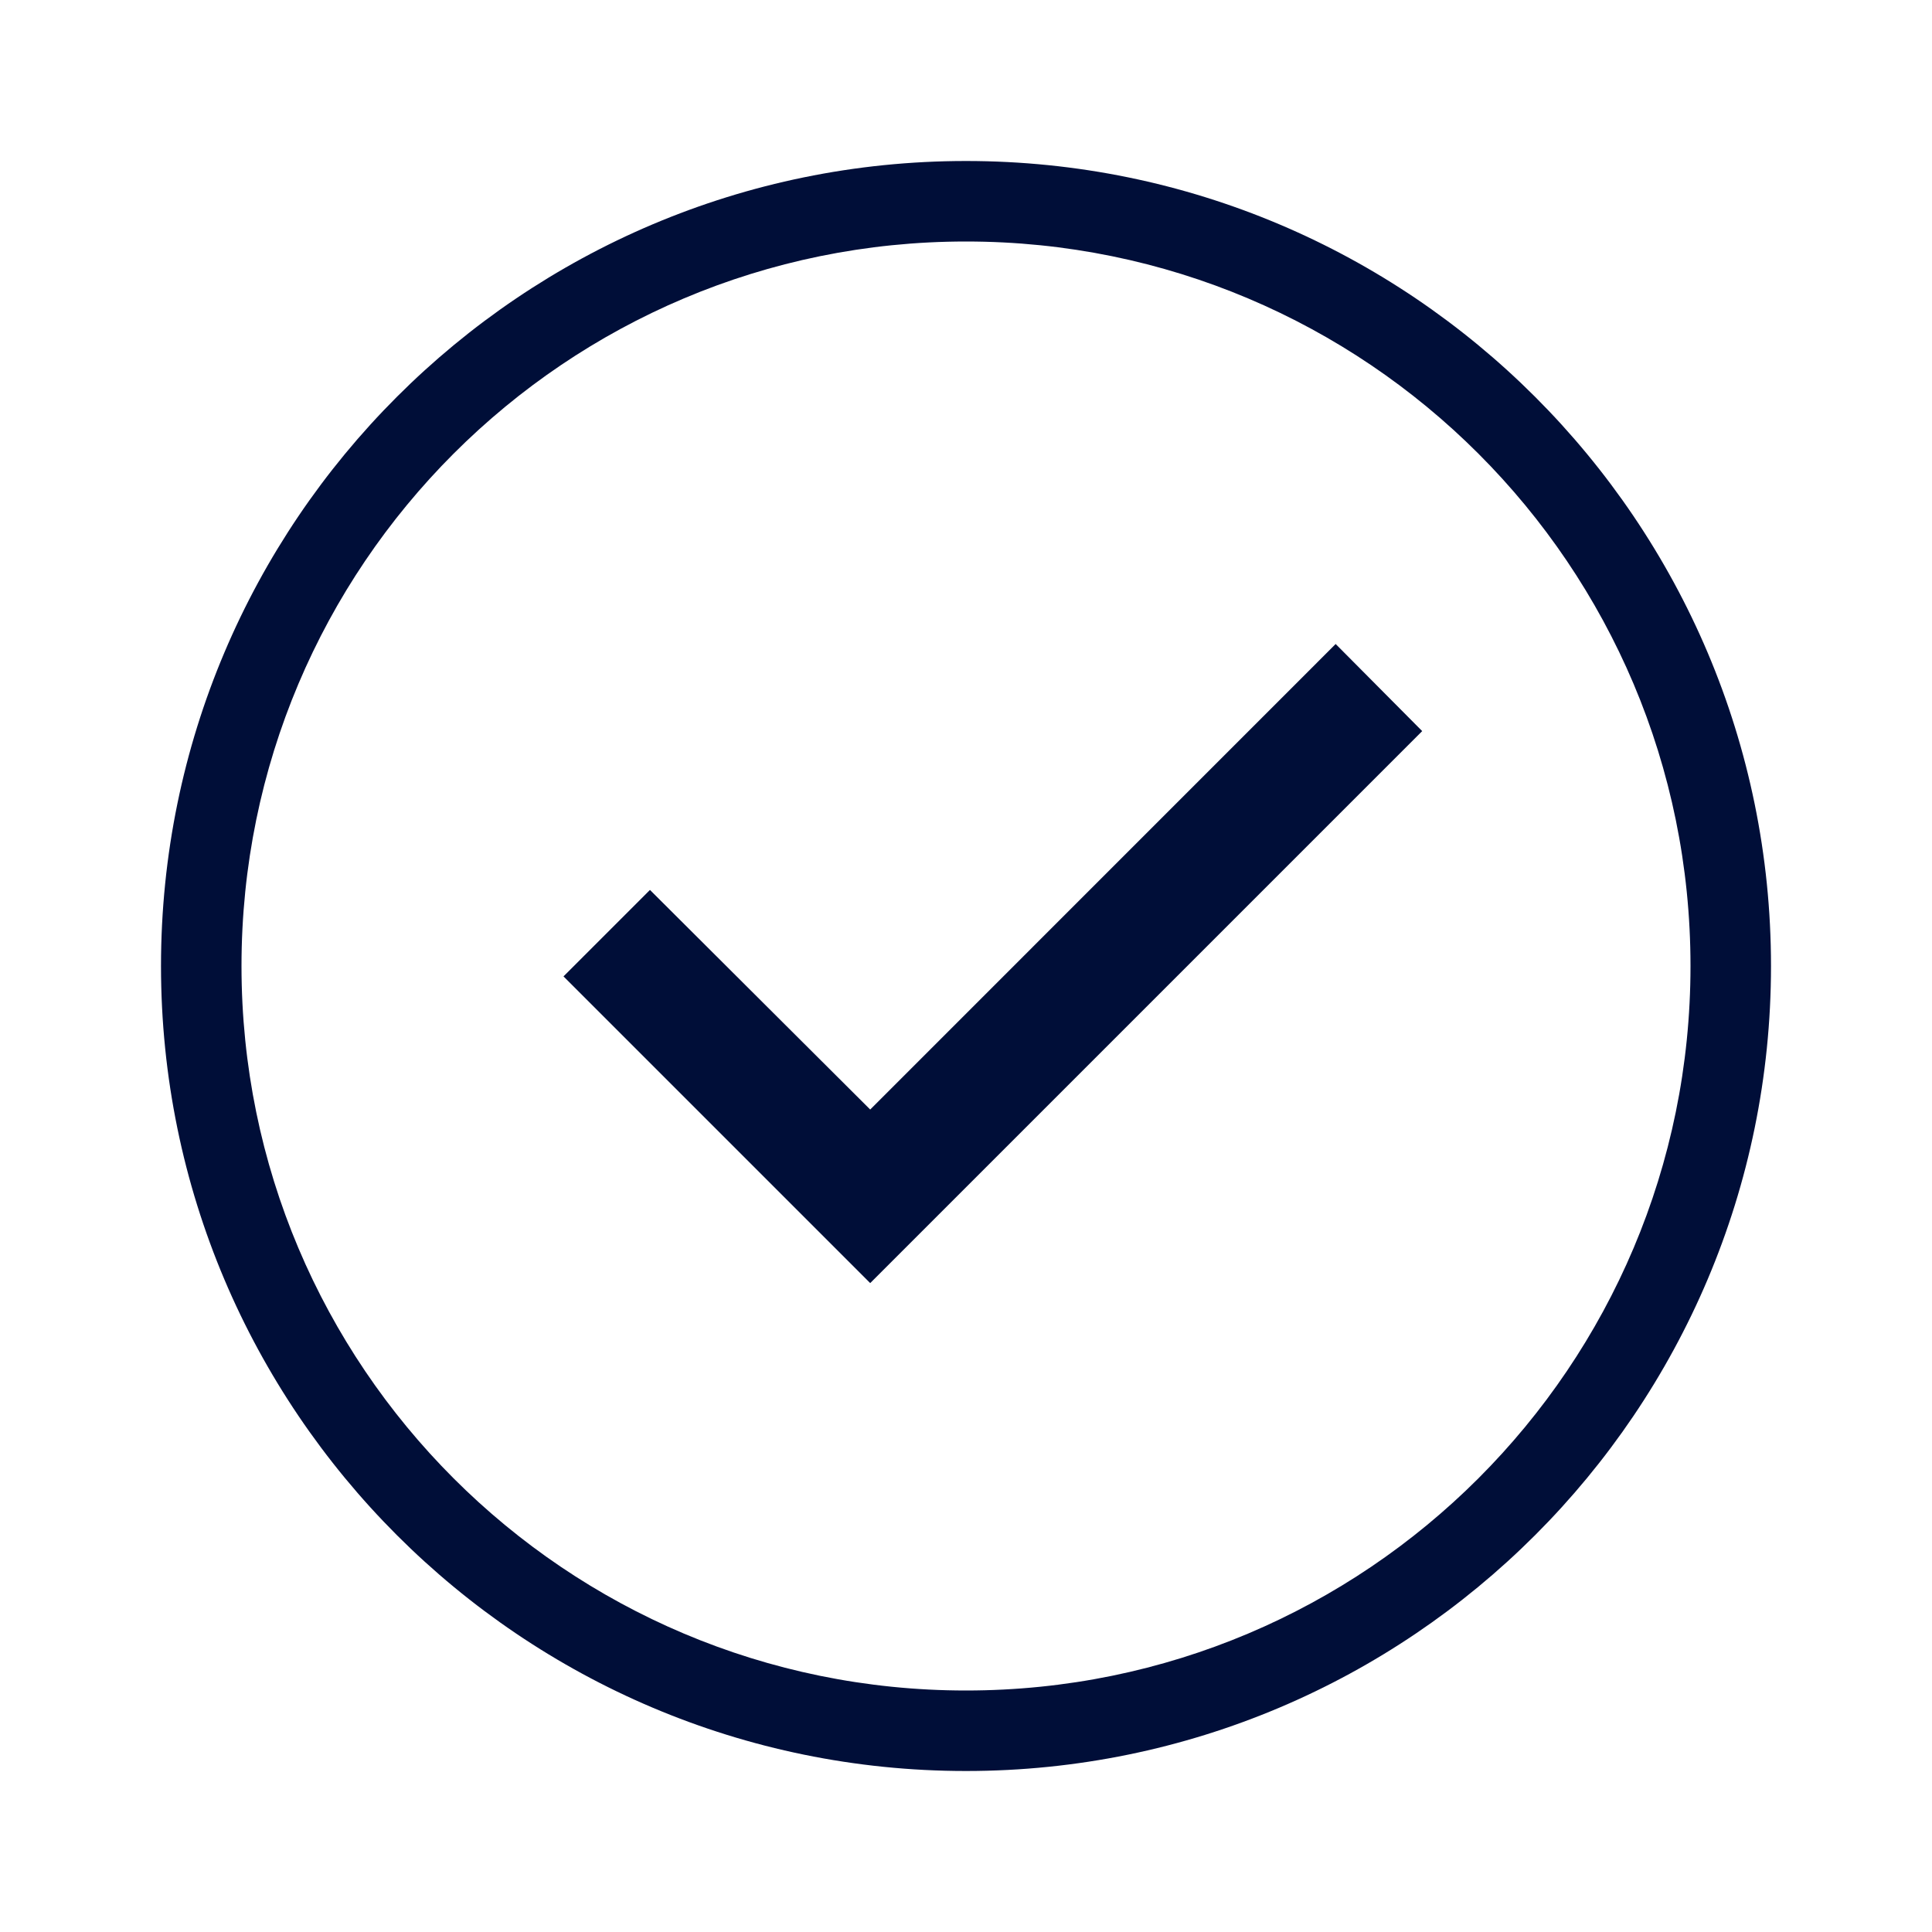
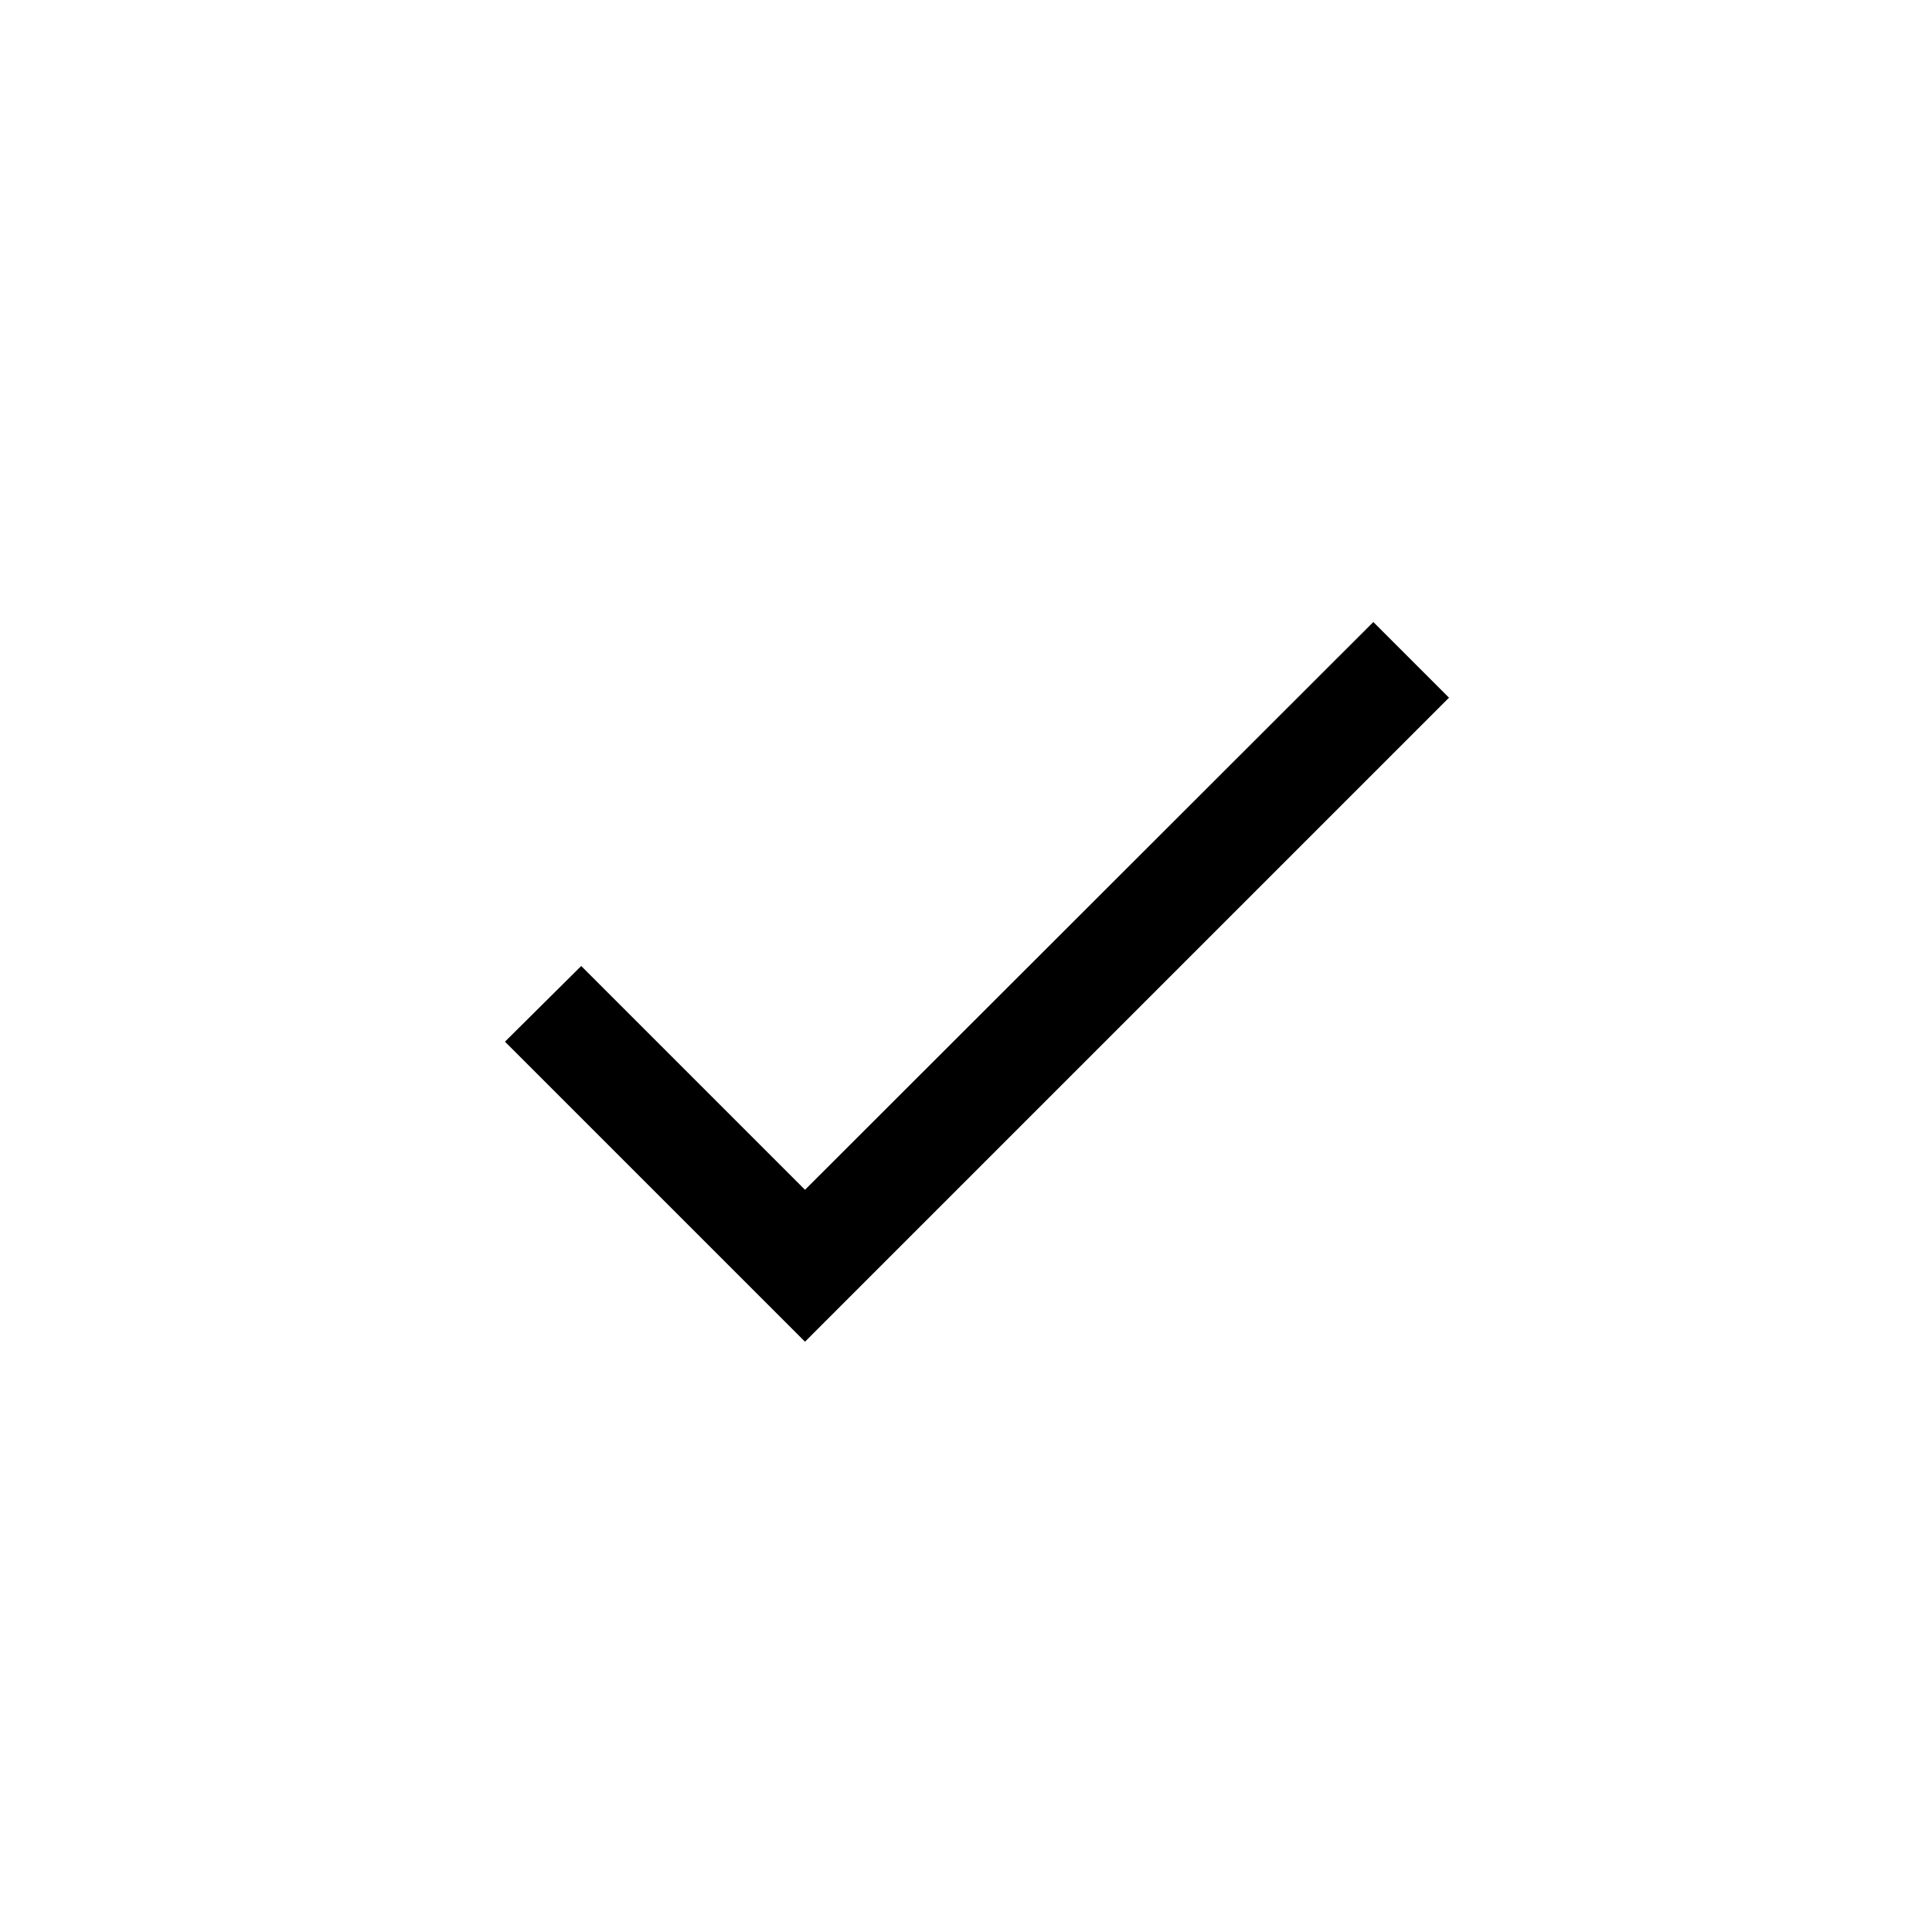
<svg xmlns="http://www.w3.org/2000/svg" width="24" height="24" viewBox="0 0 24 24">
-   <g fill="none" fill-rule="evenodd">
-     <g fill="#000E38">
-       <g>
+   <g>
+     <g>
+       <g transform="translate(-31 -253) translate(15 230) translate(16 23)">
+         <circle cx="12" cy="12" r="11.5" fill="none" />
        <g>
-           <path d="M12 2c5.52 0 10 4.48 10 10s-4.48 10-10 10S2 17.52 2 12 6.48 2 12 2zm0 1c-4.973 0-9 4.027-9 9s4.027 9 9 9 9-4.027 9-9-4.027-9-9-9zm4.592 5l1.075 1.082-6.857 6.857L7 12.129l1.074-1.074 2.736 2.728L16.592 8z" transform="translate(-38 -361) translate(30 348) translate(8 13)" />
+           <path d="M6 10.78L3.22 8 2.273 8.94 6 12.667 14 4.667 13.06 3.727z" transform="translate(4 4)" />
        </g>
      </g>
    </g>
  </g>
</svg>
